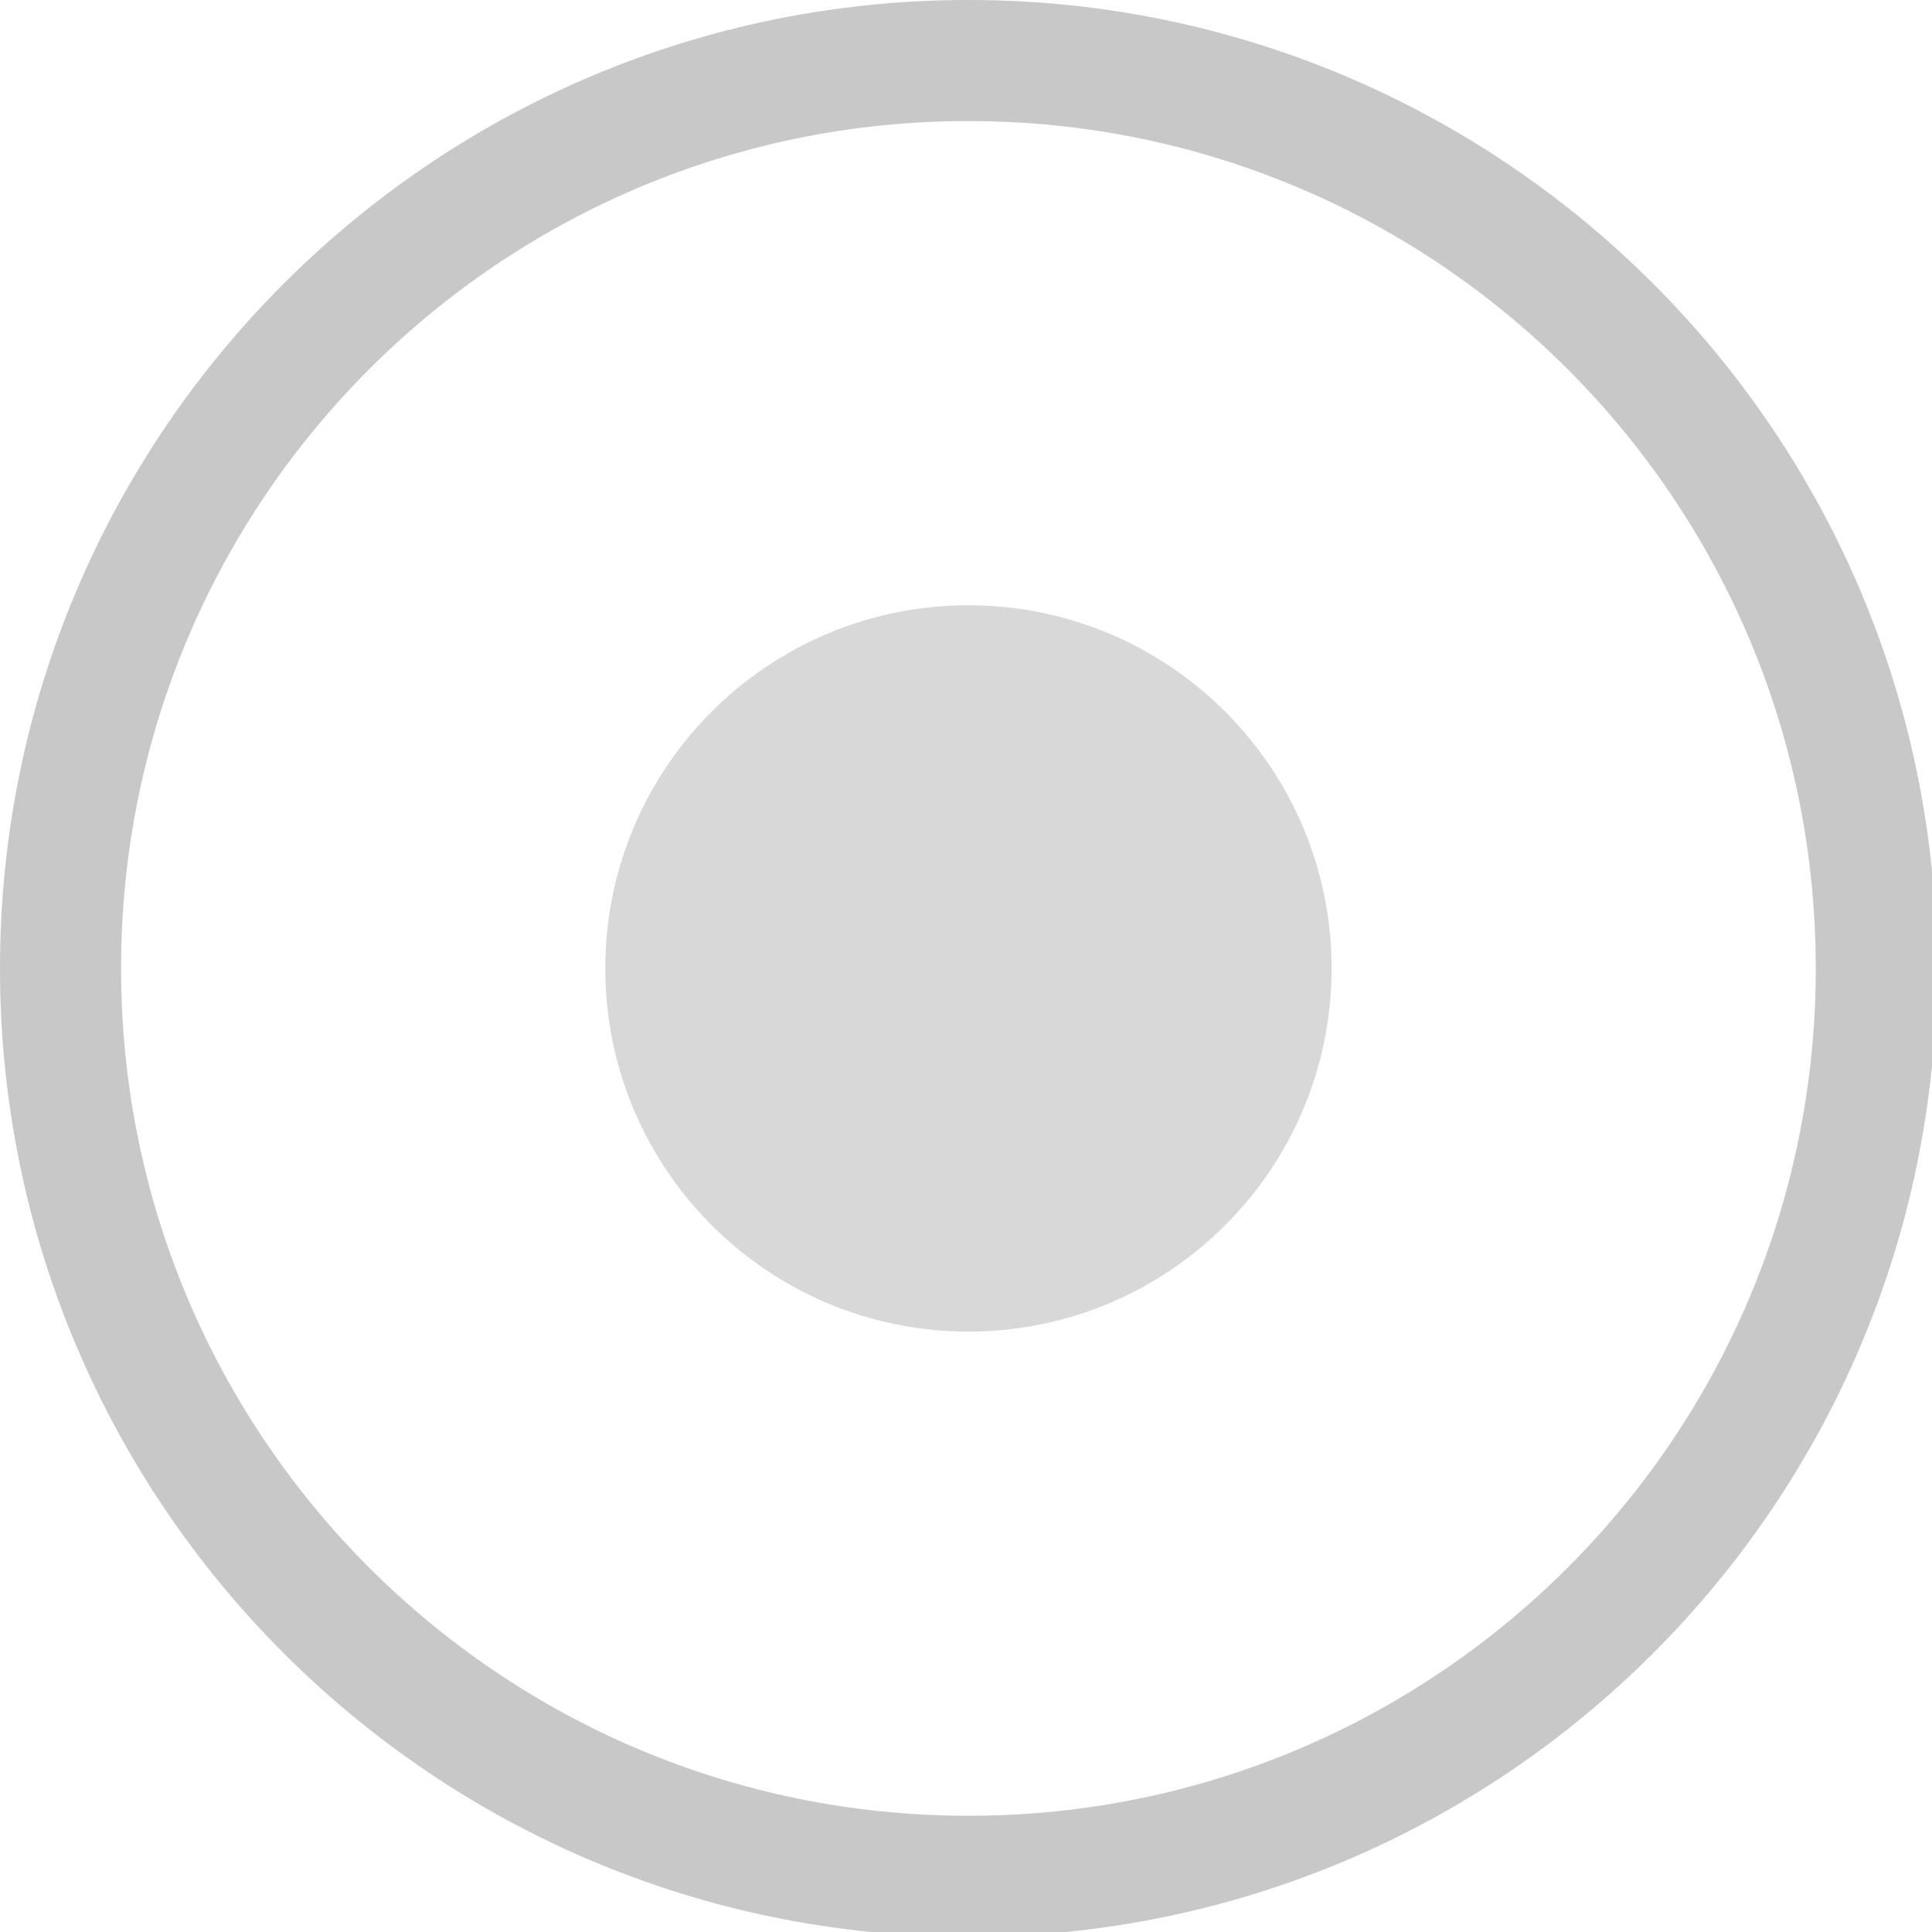
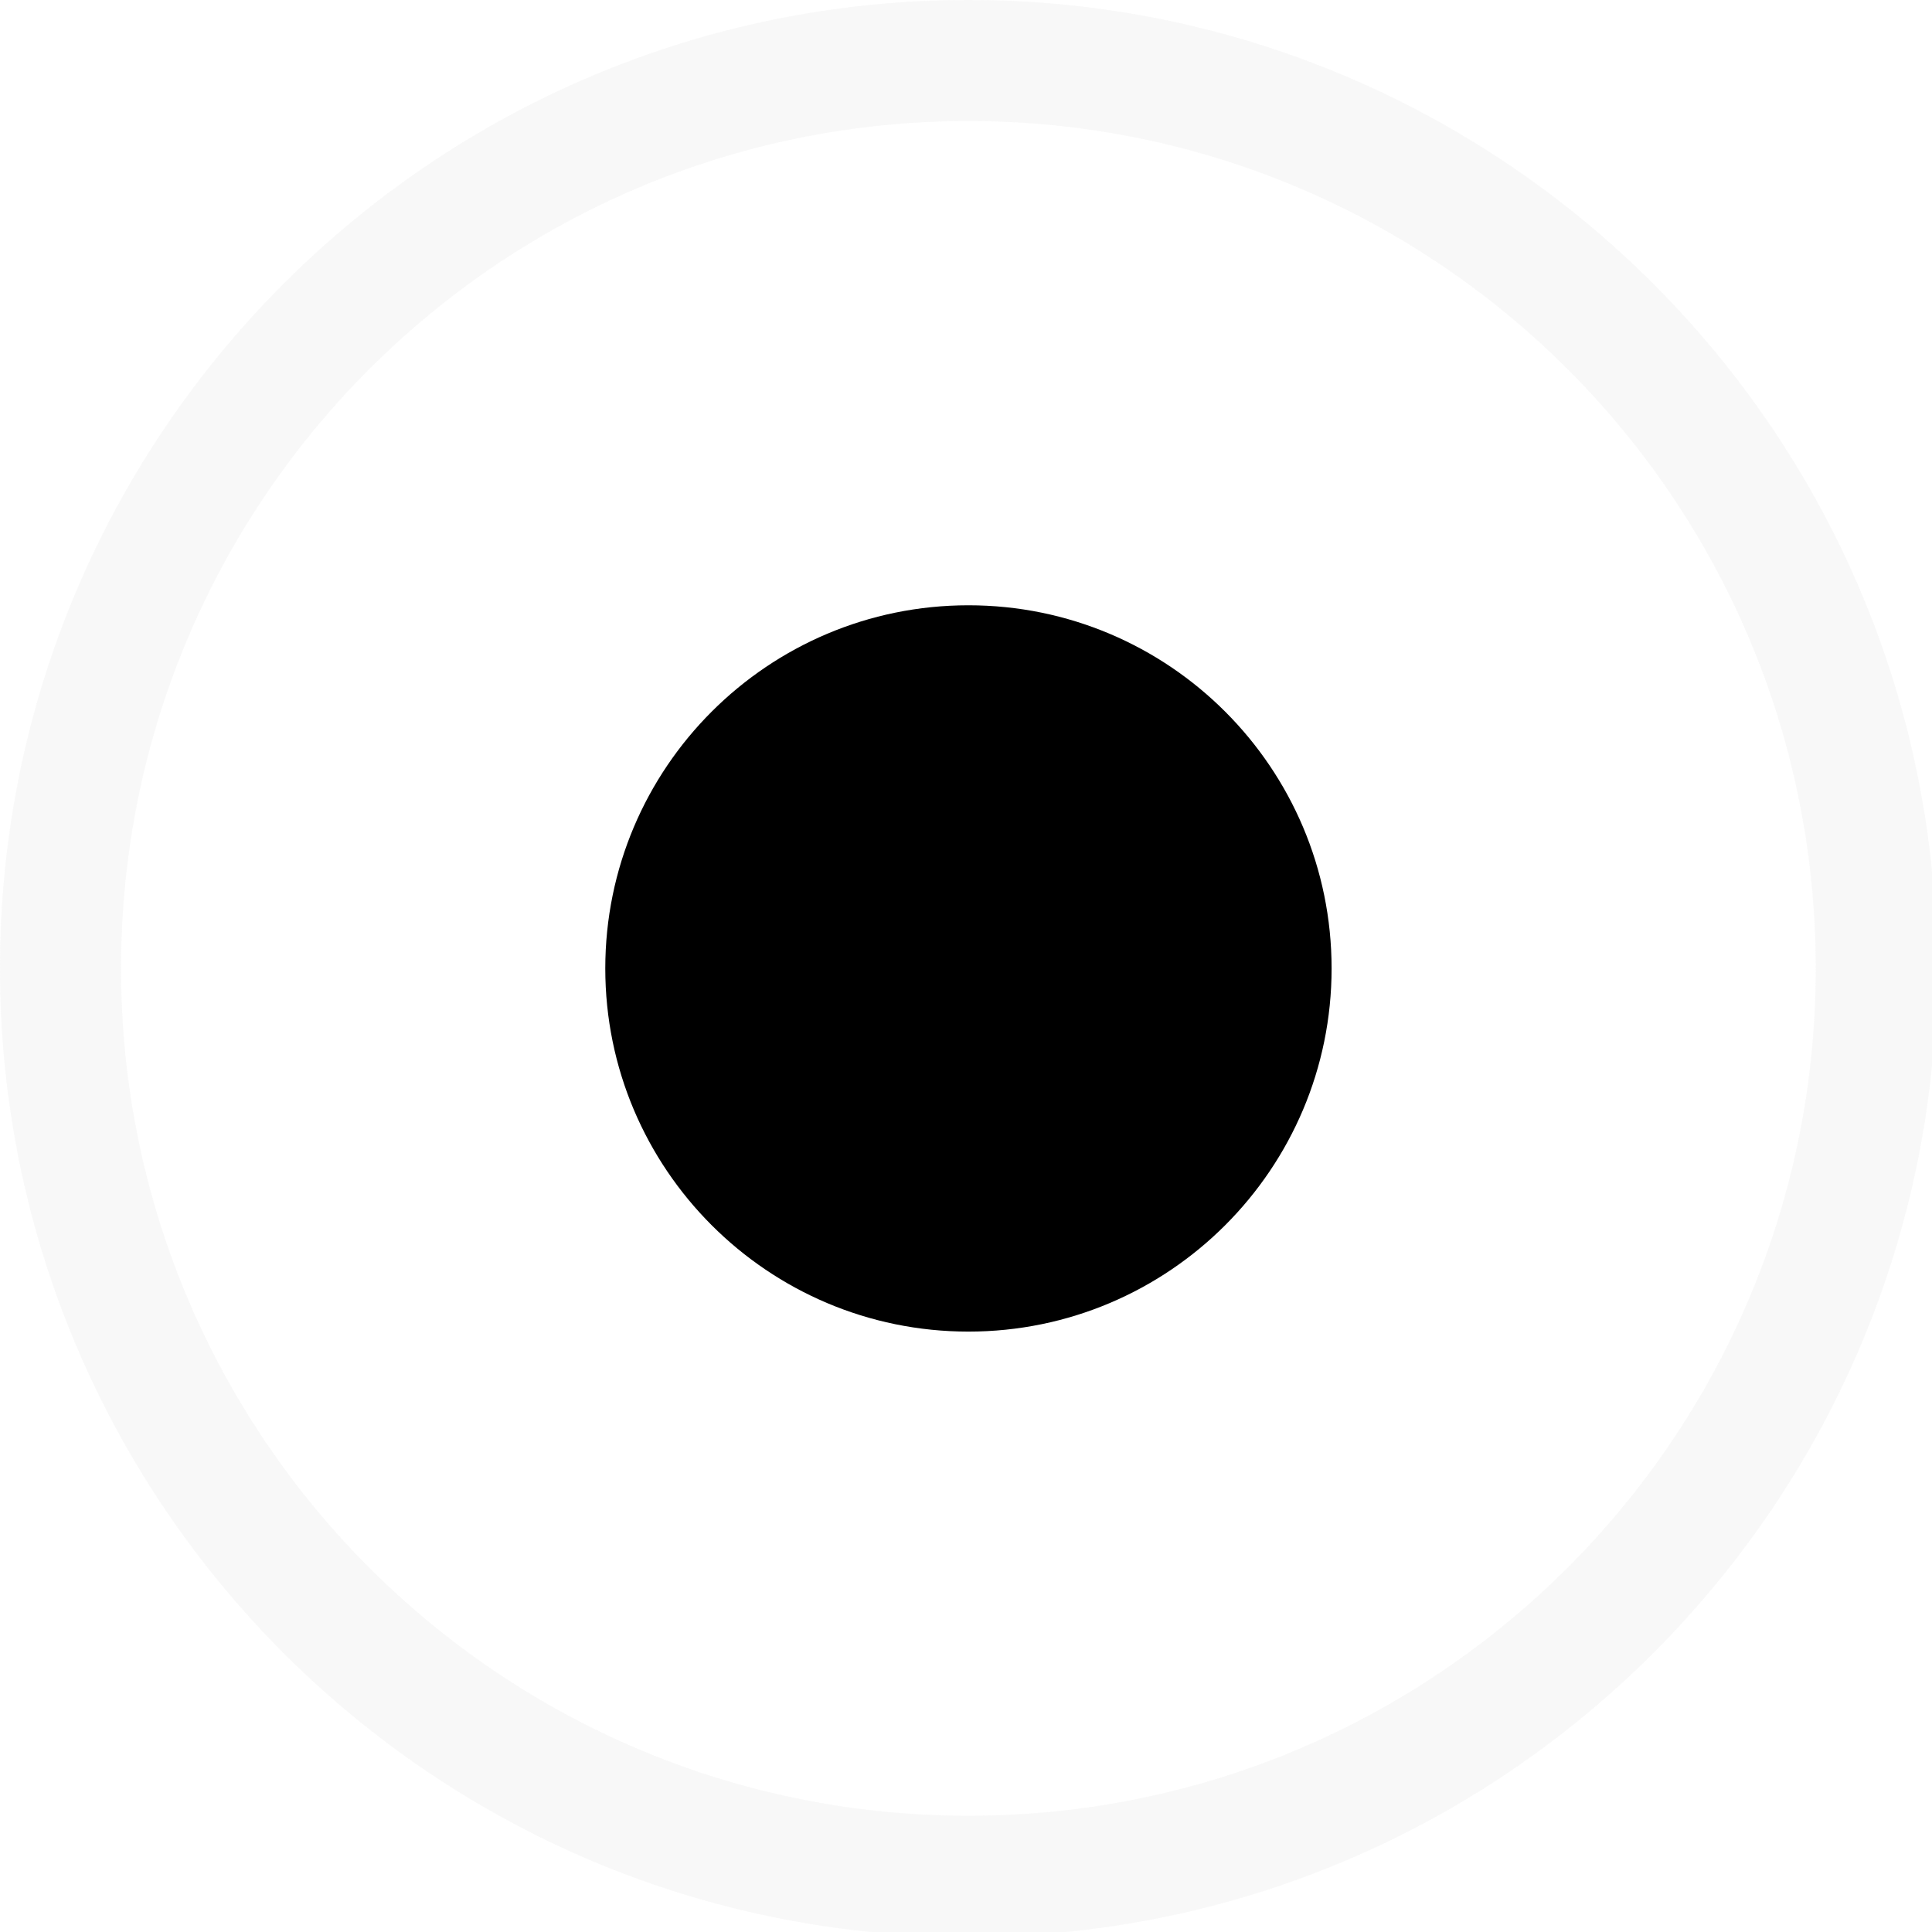
<svg xmlns="http://www.w3.org/2000/svg" width="133pt" height="133pt" viewBox="0 0 133 133" version="1.1">
  <g id="surface1">
-     <path style=" stroke:none;fill-rule:nonzero;fill:#a0a0a0;fill-opacity:0.5;" d="M 66.668 0 C 29.852 0 0 29.852 0 66.668 C 0 103.484 29.852 133.332 66.668 133.332 C 103.484 133.332 133.332 103.484 133.332 66.668 C 133.332 29.852 103.484 0 66.668 0 Z M 66.668 8.332 C 98.895 8.332 125 34.441 125 66.668 C 125 98.895 98.895 125 66.668 125 C 34.441 125 8.332 98.895 8.332 66.668 C 8.332 34.441 34.441 8.332 66.668 8.332 Z M 66.668 8.332 " />
-     <path style=" stroke:none;fill-rule:nonzero;fill:#a0a0a0;fill-opacity:0.15;" d="M 66.668 0 C 29.852 0 0 29.852 0 66.668 C 0 103.484 29.852 133.332 66.668 133.332 C 103.484 133.332 133.332 103.484 133.332 66.668 C 133.332 29.852 103.484 0 66.668 0 Z M 66.668 8.332 C 98.895 8.332 125 34.441 125 66.668 C 125 98.895 98.895 125 66.668 125 C 34.441 125 8.332 98.895 8.332 66.668 C 8.332 34.441 34.441 8.332 66.668 8.332 Z M 66.668 8.332 " />
-     <path style=" stroke:none;fill-rule:nonzero;fill:#d8d8d8;fill-opacity:1;" d="M 91.668 66.668 C 91.668 80.469 80.469 91.668 66.668 91.668 C 52.863 91.668 41.668 80.469 41.668 66.668 C 41.668 52.863 52.863 41.668 66.668 41.668 C 80.469 41.668 91.668 52.863 91.668 66.668 Z M 91.668 66.668 " />
+     <path style=" stroke:none;fill-rule:nonzero;fill:#f5f5f5;fill-opacity:0.5;" d="M 66.668 0 C 29.852 0 0 29.852 0 66.668 C 0 103.484 29.852 133.332 66.668 133.332 C 103.484 133.332 133.332 103.484 133.332 66.668 C 133.332 29.852 103.484 0 66.668 0 Z M 66.668 8.332 C 98.895 8.332 125 34.441 125 66.668 C 125 98.895 98.895 125 66.668 125 C 34.441 125 8.332 98.895 8.332 66.668 C 8.332 34.441 34.441 8.332 66.668 8.332 Z M 66.668 8.332 " />
+     <path style=" stroke:none;fill-rule:nonzero;fill:#f5f5f5;fill-opacity:0.15;" d="M 66.668 0 C 29.852 0 0 29.852 0 66.668 C 0 103.484 29.852 133.332 66.668 133.332 C 103.484 133.332 133.332 103.484 133.332 66.668 C 133.332 29.852 103.484 0 66.668 0 Z M 66.668 8.332 C 98.895 8.332 125 34.441 125 66.668 C 125 98.895 98.895 125 66.668 125 C 34.441 125 8.332 98.895 8.332 66.668 C 8.332 34.441 34.441 8.332 66.668 8.332 Z M 66.668 8.332 " />
+     <path style=" stroke:none;fill-rule:nonzero;fill:#000000;fill-opacity:1;" d="M 91.668 66.668 C 91.668 80.469 80.469 91.668 66.668 91.668 C 52.863 91.668 41.668 80.469 41.668 66.668 C 41.668 52.863 52.863 41.668 66.668 41.668 C 80.469 41.668 91.668 52.863 91.668 66.668 Z M 91.668 66.668 " />
  </g>
</svg>
